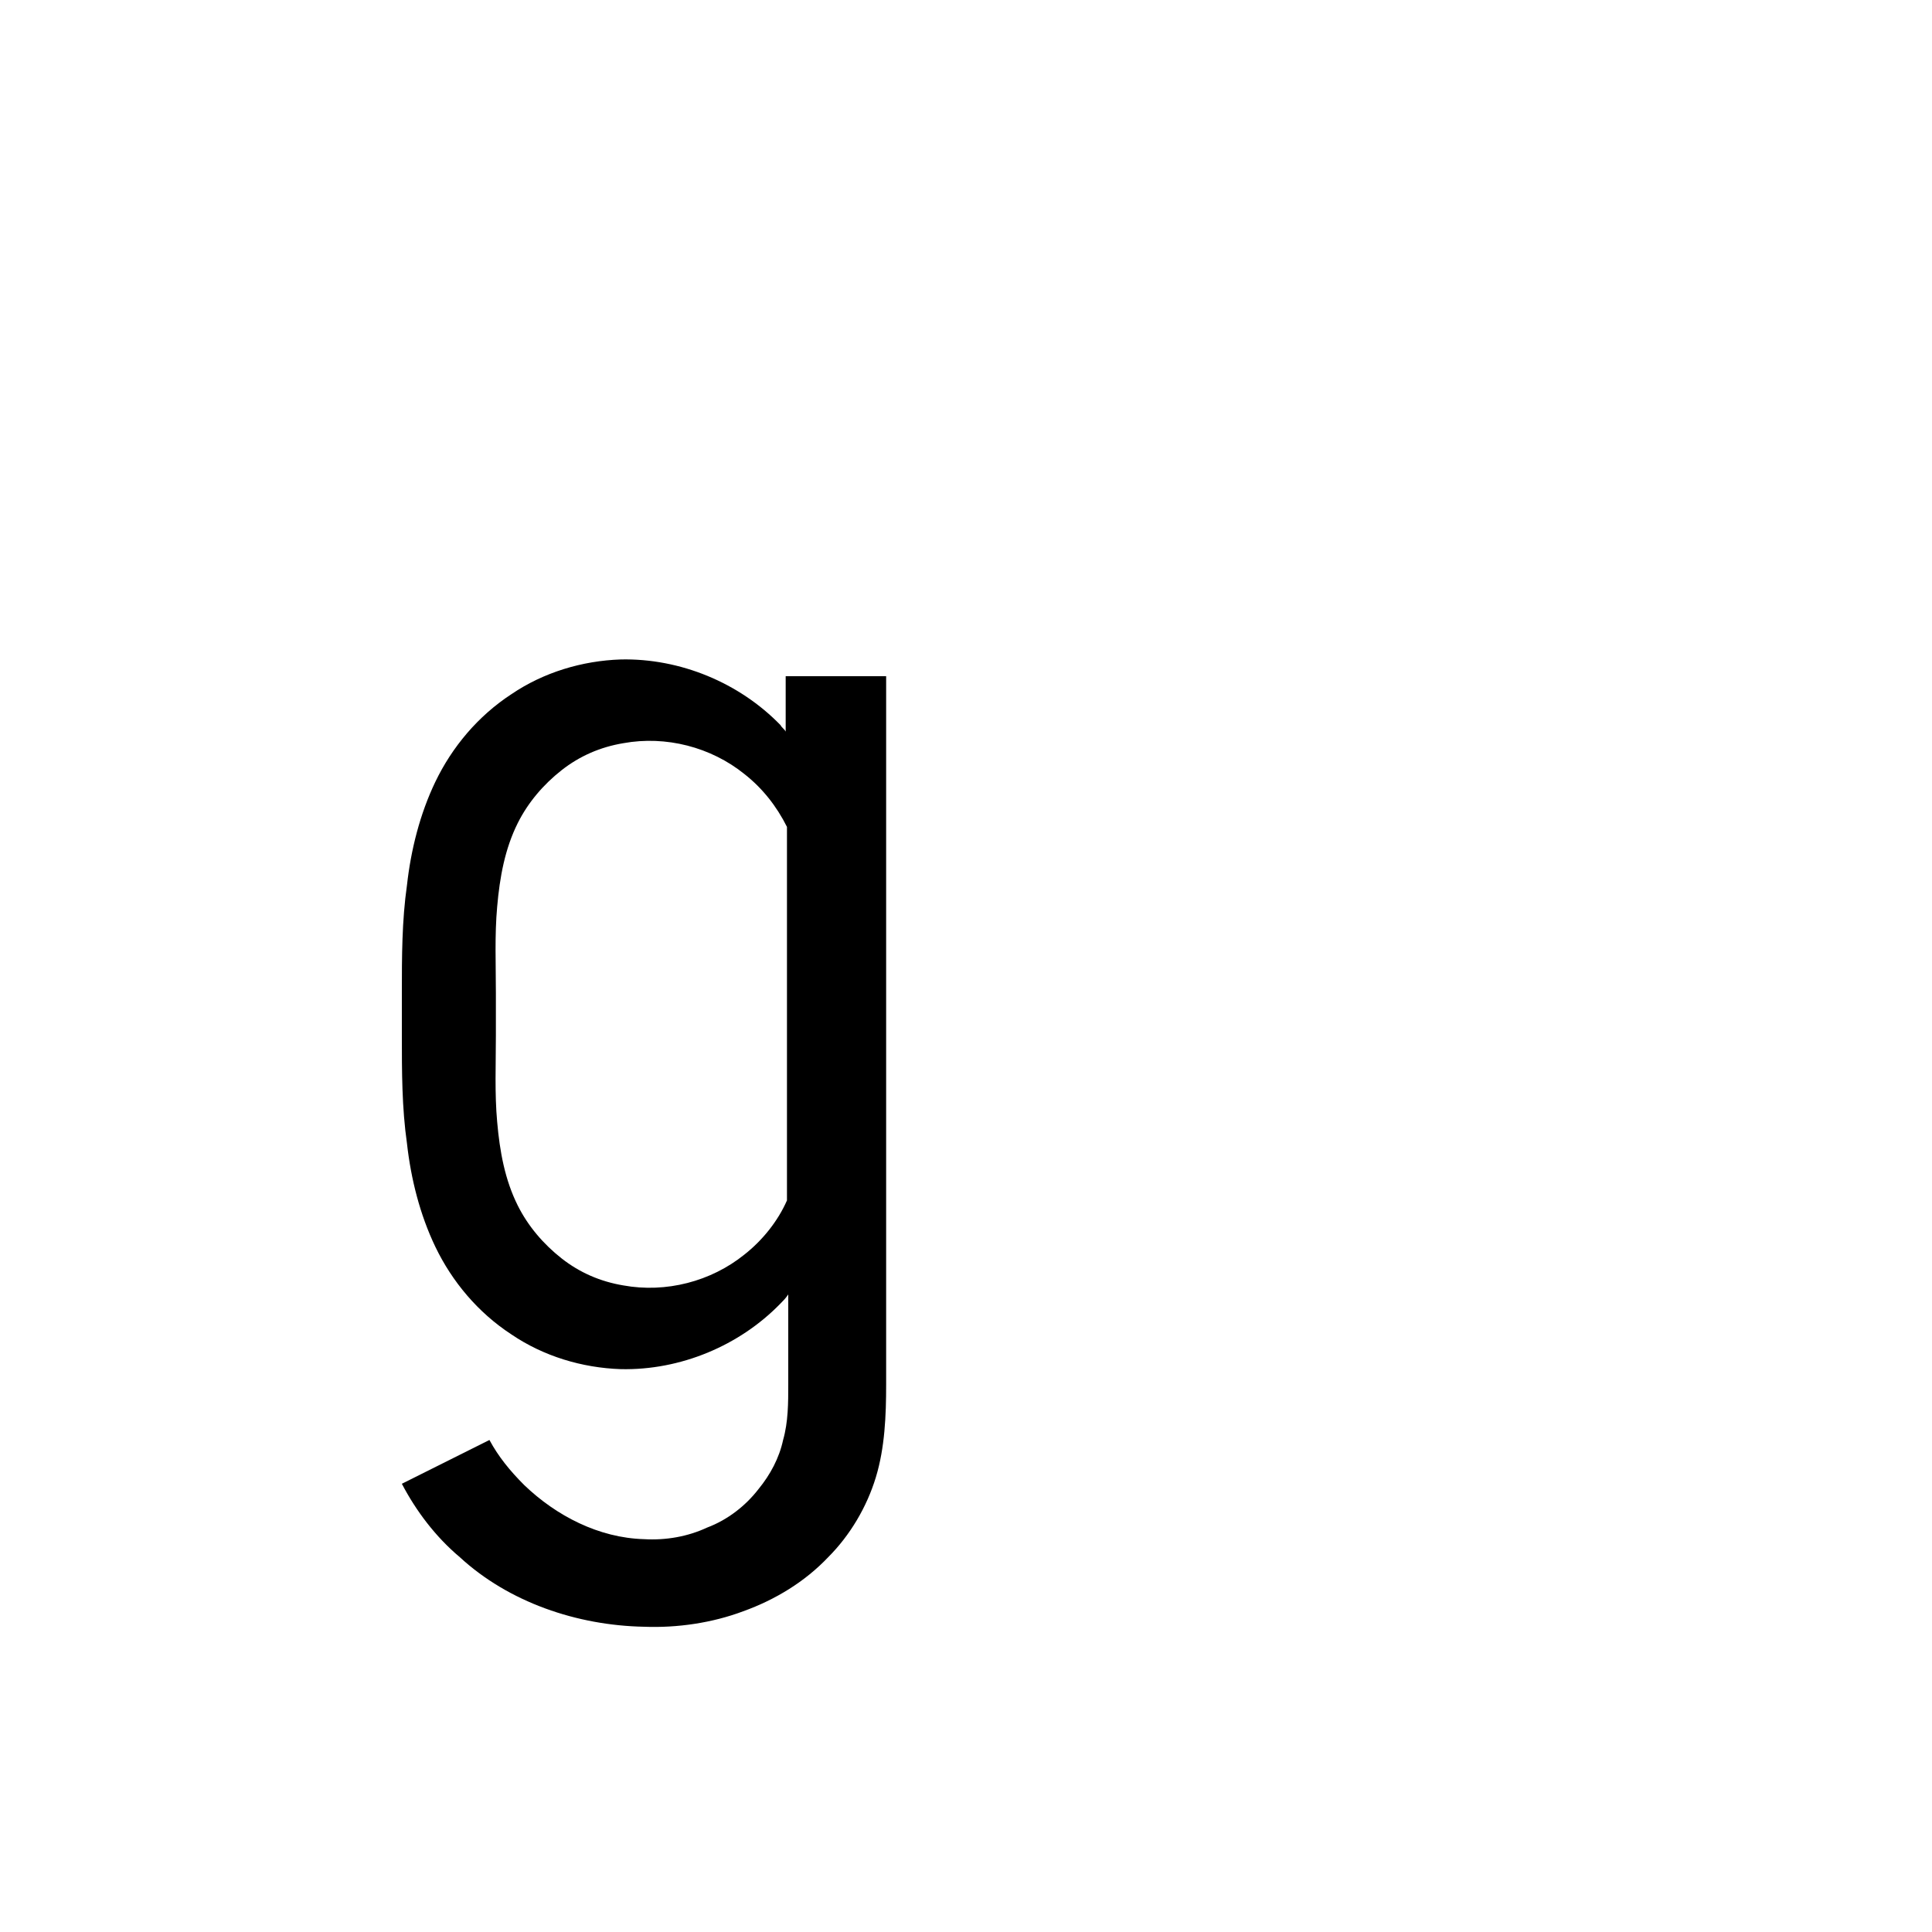
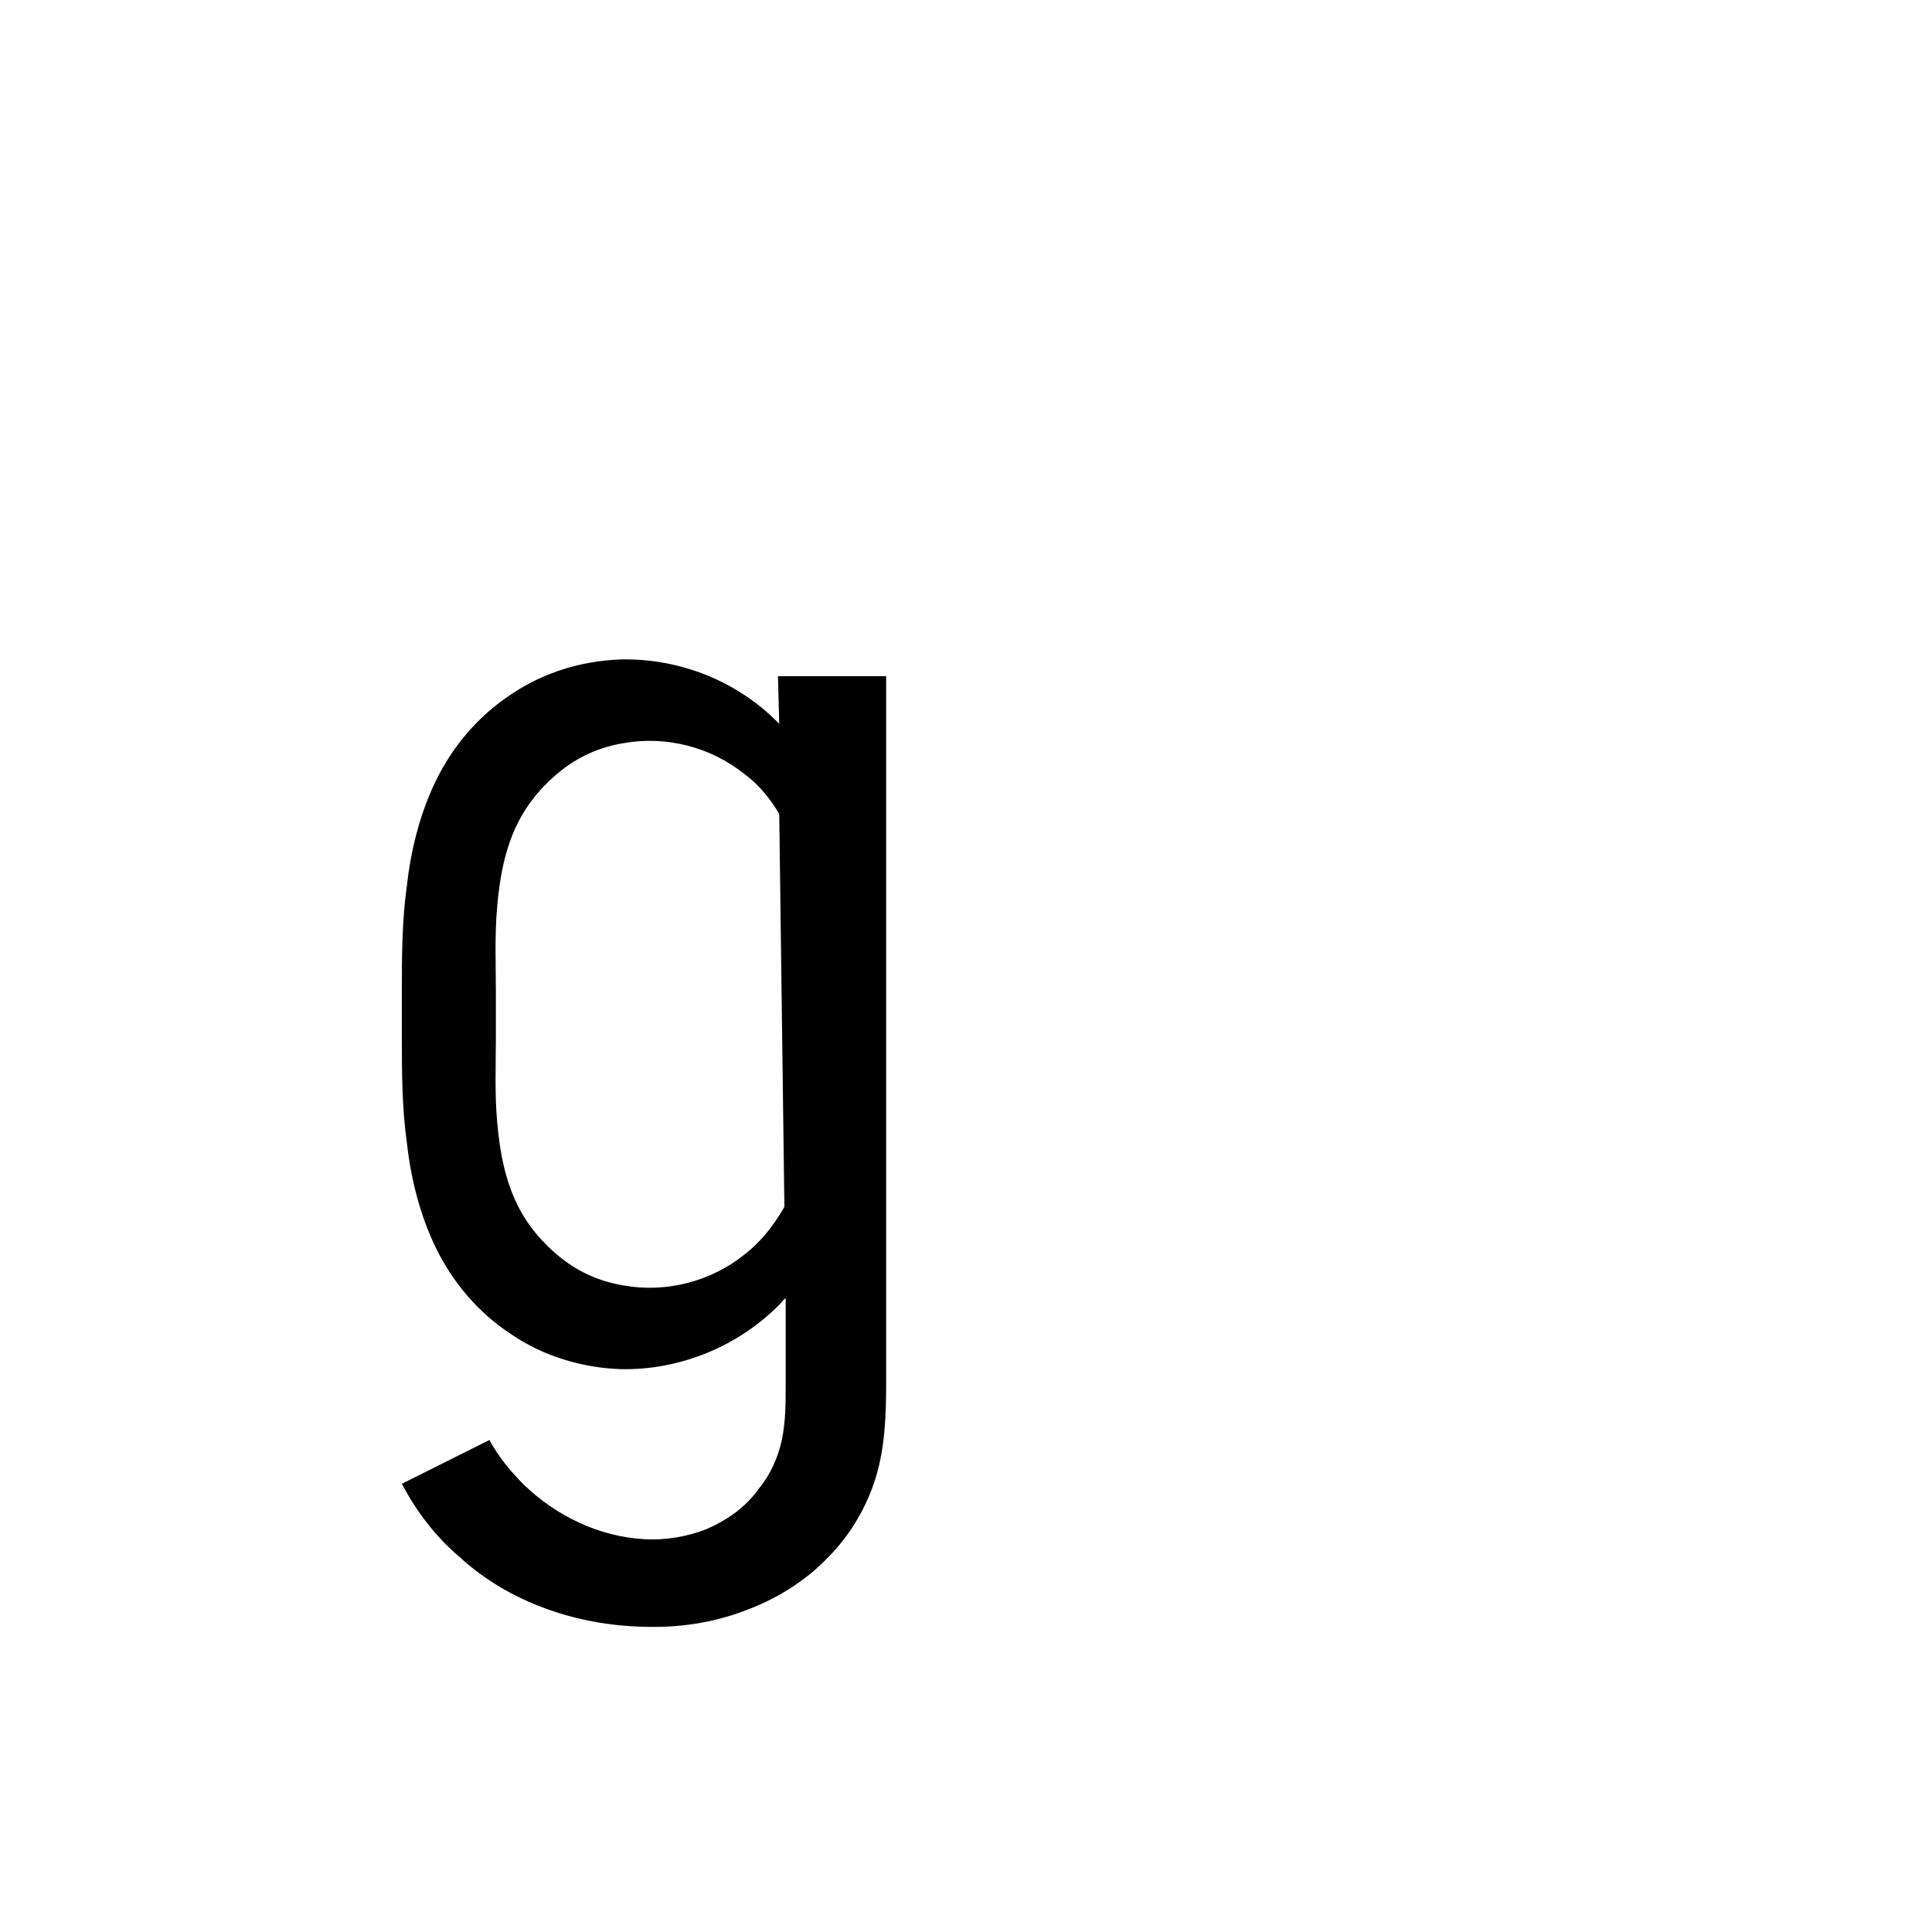
<svg xmlns="http://www.w3.org/2000/svg" viewBox="-0.25 -1.05 1.5 1.5">
-   <path d="M 0.25 0.213 C 0.198 0.212  0.145 0.194  0.107 0.159 C 0.088 0.143  0.073 0.123  0.062 0.102 L 0.13 0.068 C 0.137 0.081  0.146 0.092  0.157 0.103 C 0.182 0.127  0.215 0.144  0.25 0.145 C 0.267 0.146  0.284 0.143  0.299 0.136 C 0.315 0.13  0.329 0.119  0.339 0.106 C 0.348 0.095  0.355 0.082  0.358 0.068 C 0.362 0.054  0.362 0.039  0.362 0.025 L 0.362 -0.045 C 0.36 -0.042  0.358 -0.04  0.356 -0.038 C 0.324 -0.005  0.278 0.014  0.232 0.013 C 0.202 0.012  0.172 0.003  0.147 -0.014 C 0.121 -0.031  0.101 -0.055  0.088 -0.082 C 0.076 -0.107  0.069 -0.135  0.066 -0.162 C 0.062 -0.19  0.062 -0.218  0.062 -0.246 L 0.062 -0.279 C 0.062 -0.307  0.062 -0.335  0.066 -0.363 C 0.069 -0.39  0.076 -0.418  0.088 -0.443 C 0.101 -0.47  0.121 -0.494  0.147 -0.511 C 0.172 -0.528  0.202 -0.537  0.232 -0.538 C 0.278 -0.539  0.324 -0.52  0.356 -0.487 C 0.357 -0.485  0.359 -0.484  0.36 -0.482 L 0.36 -0.525 L 0.438 -0.525 L 0.438 0.025 C 0.438 0.049  0.437 0.074  0.43 0.097 C 0.423 0.12  0.41 0.142  0.393 0.159 C 0.375 0.178  0.352 0.192  0.327 0.201 C 0.303 0.21  0.276 0.214  0.25 0.213 Z M 0.234 -0.052 C 0.267 -0.046  0.302 -0.055  0.328 -0.076 C 0.342 -0.087  0.354 -0.102  0.361 -0.118 L 0.361 -0.118 L 0.361 -0.408 C 0.353 -0.424  0.342 -0.438  0.328 -0.449 C 0.302 -0.47  0.267 -0.479  0.234 -0.473 C 0.216 -0.47  0.2 -0.463  0.186 -0.452 C 0.172 -0.441  0.16 -0.427  0.152 -0.411 C 0.142 -0.391  0.138 -0.369  0.136 -0.346 C 0.134 -0.324  0.135 -0.301  0.135 -0.279 L 0.135 -0.246 C 0.135 -0.224  0.134 -0.201  0.136 -0.179 C 0.138 -0.156  0.142 -0.134  0.152 -0.114 C 0.16 -0.098  0.172 -0.084  0.186 -0.073 C 0.2 -0.062  0.216 -0.055  0.234 -0.052 Z" fill="black" />
+   <path d="M 0.25 0.213 C 0.198 0.212  0.145 0.194  0.107 0.159 C 0.088 0.143  0.073 0.123  0.062 0.102 L 0.13 0.068 C 0.137 0.081  0.146 0.092  0.157 0.103 C 0.182 0.127  0.215 0.143  0.25 0.145 C 0.267 0.146  0.284 0.143  0.299 0.137 C 0.315 0.13  0.329 0.12  0.339 0.106 C 0.348 0.095  0.354 0.082  0.357 0.068 C 0.36 0.054  0.36 0.039  0.36 0.025 L 0.36 -0.042 L 0.36 -0.042 C 0.358 -0.041  0.357 -0.039  0.356 -0.038 C 0.324 -0.005  0.278 0.014  0.232 0.013 C 0.202 0.012  0.172 0.003  0.147 -0.014 C 0.121 -0.031  0.101 -0.055  0.088 -0.082 C 0.076 -0.107  0.069 -0.135  0.066 -0.162 C 0.062 -0.19  0.062 -0.218  0.062 -0.246 L 0.062 -0.279 C 0.062 -0.307  0.062 -0.335  0.066 -0.363 C 0.069 -0.39  0.076 -0.418  0.088 -0.443 C 0.101 -0.47  0.121 -0.494  0.147 -0.511 C 0.172 -0.528  0.202 -0.537  0.232 -0.538 C 0.278 -0.539  0.323 -0.521  0.355 -0.488 L 0.354 -0.525 L 0.438 -0.525 L 0.438 0.025 C 0.438 0.049  0.437 0.074  0.43 0.097 C 0.423 0.12  0.41 0.142  0.393 0.159 C 0.375 0.178  0.352 0.192  0.327 0.201 C 0.303 0.21  0.276 0.214  0.25 0.213 Z M 0.234 -0.052 C 0.267 -0.046  0.302 -0.055  0.328 -0.076 C 0.341 -0.086  0.351 -0.099  0.359 -0.113 L 0.359 -0.113 L 0.355 -0.418 L 0.355 -0.418 C 0.348 -0.43  0.339 -0.441  0.328 -0.449 C 0.302 -0.47  0.267 -0.479  0.234 -0.473 C 0.216 -0.47  0.2 -0.463  0.186 -0.452 C 0.172 -0.441  0.16 -0.427  0.152 -0.411 C 0.142 -0.391  0.138 -0.369  0.136 -0.346 C 0.134 -0.324  0.135 -0.301  0.135 -0.279 L 0.135 -0.246 C 0.135 -0.224  0.134 -0.201  0.136 -0.179 C 0.138 -0.156  0.142 -0.134  0.152 -0.114 C 0.16 -0.098  0.172 -0.084  0.186 -0.073 C 0.2 -0.062  0.216 -0.055  0.234 -0.052 Z" fill="black" />
</svg>
